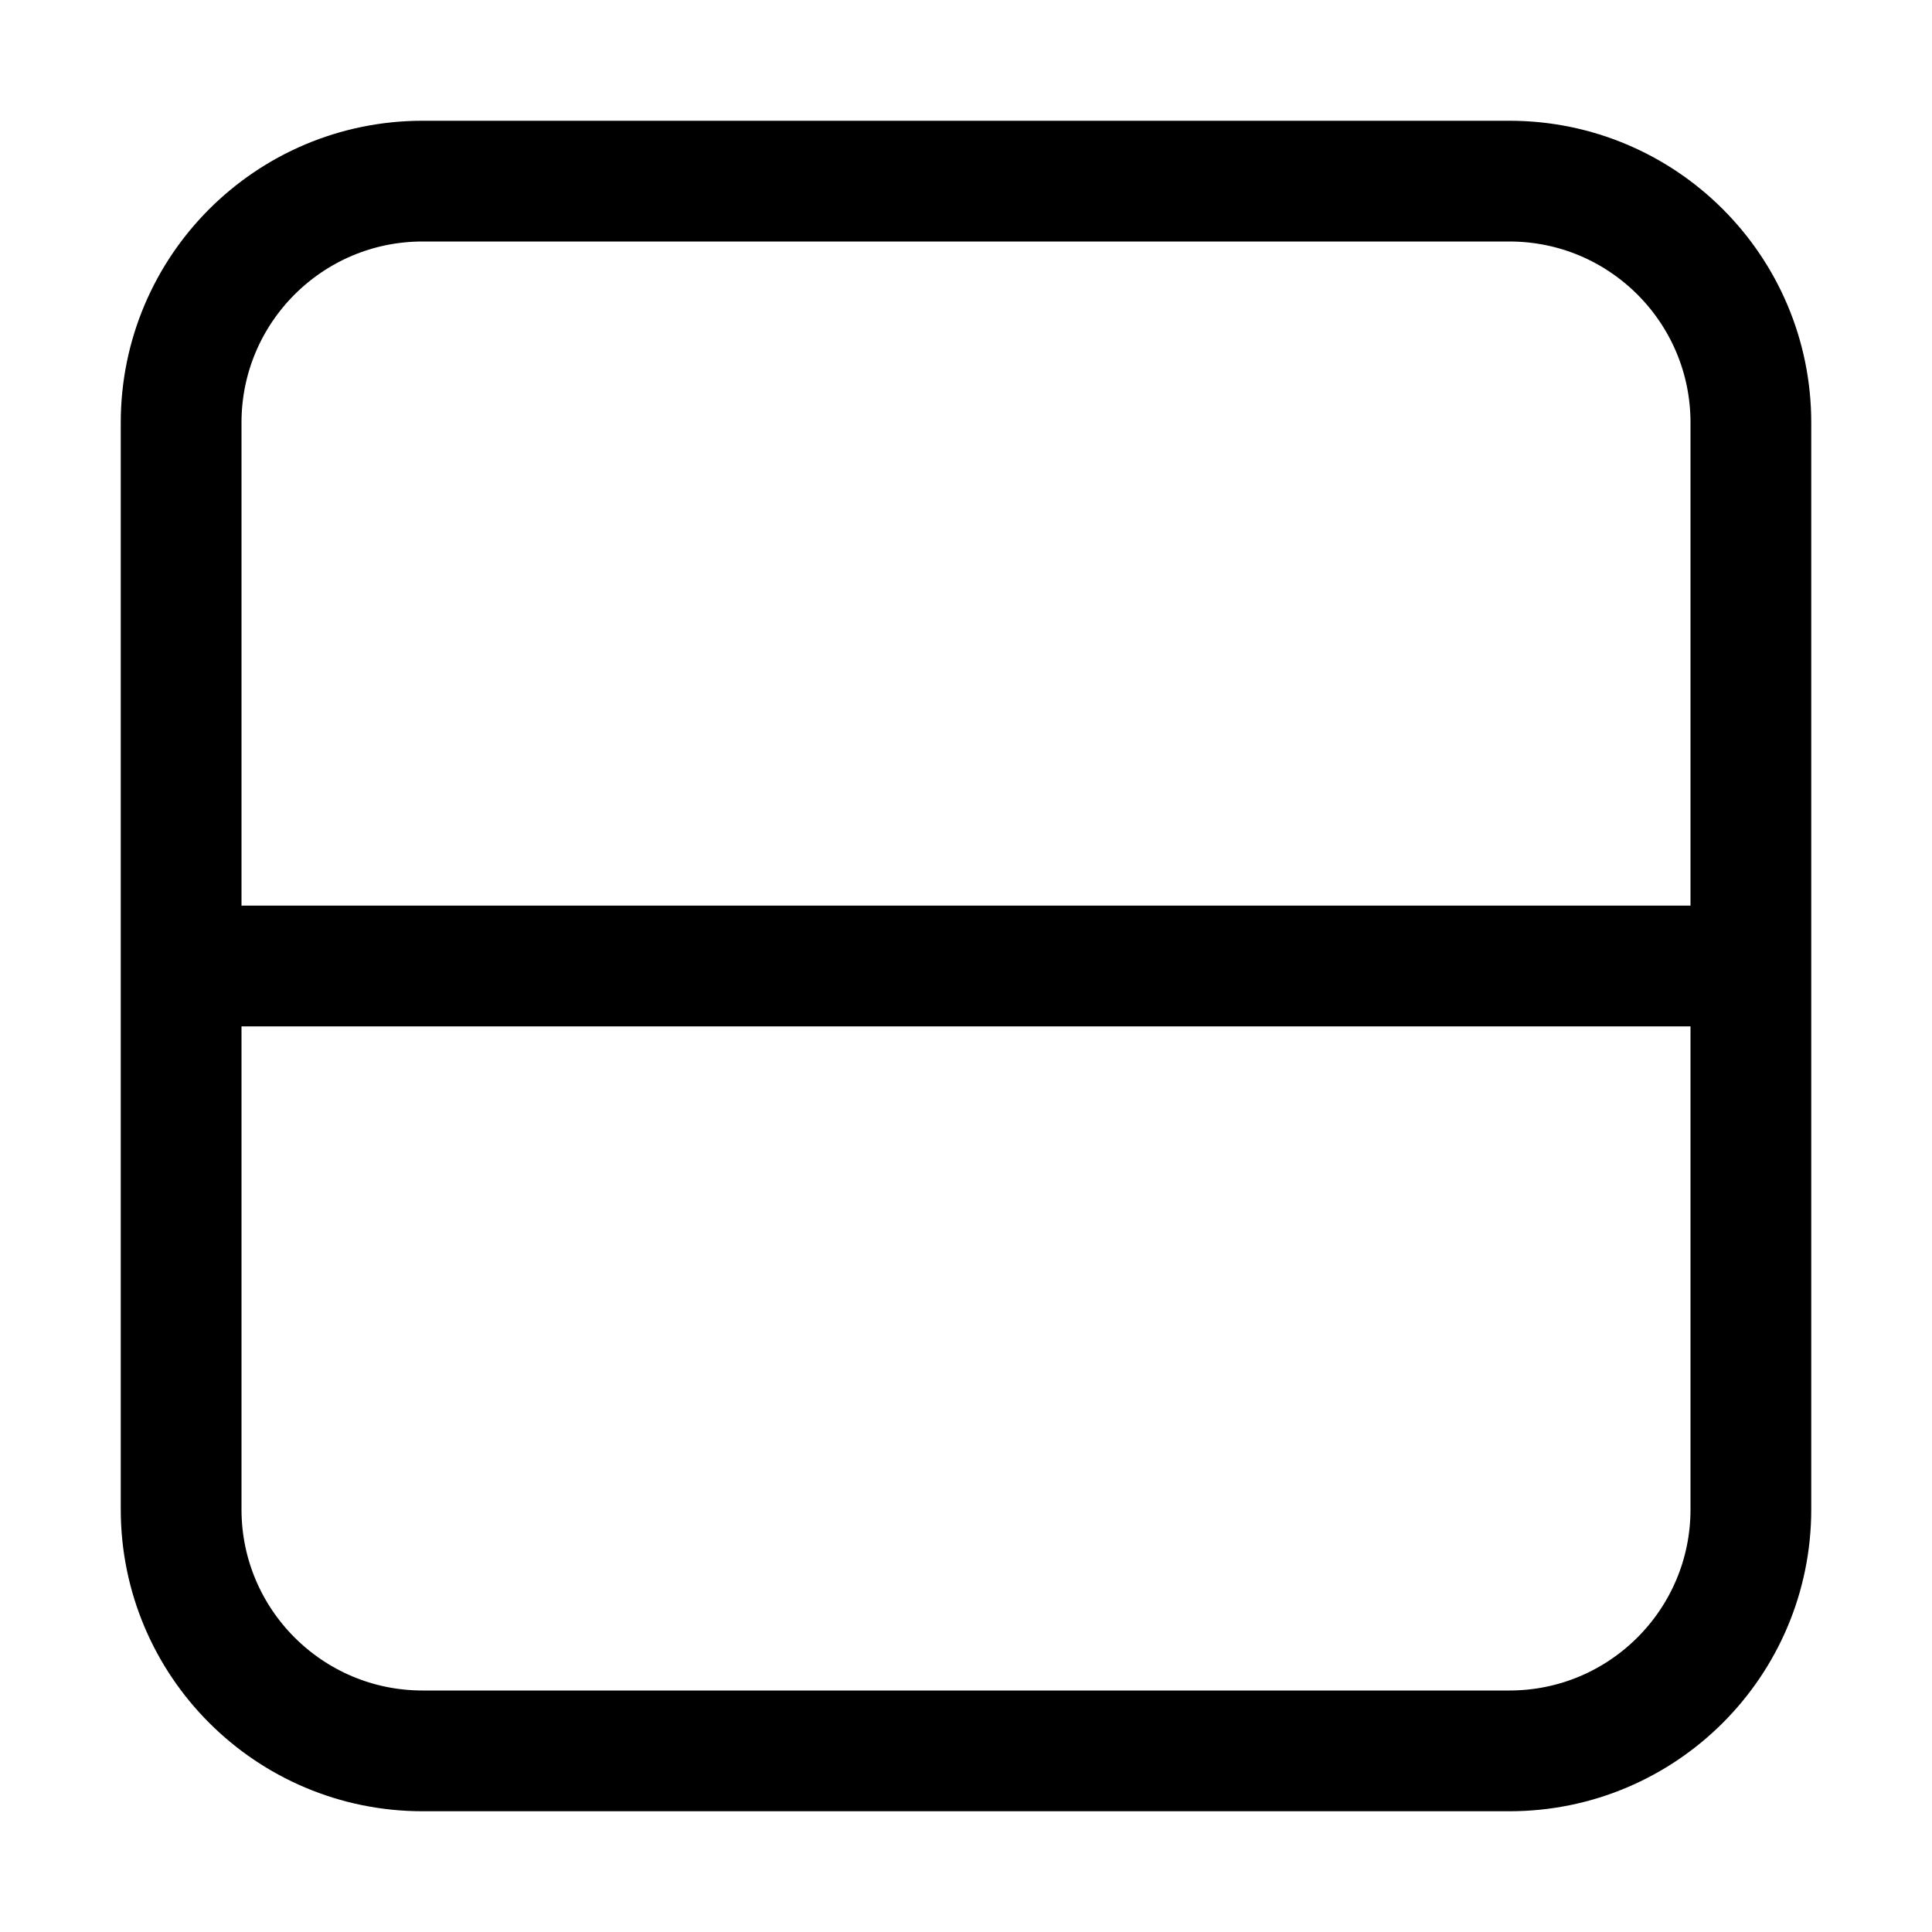
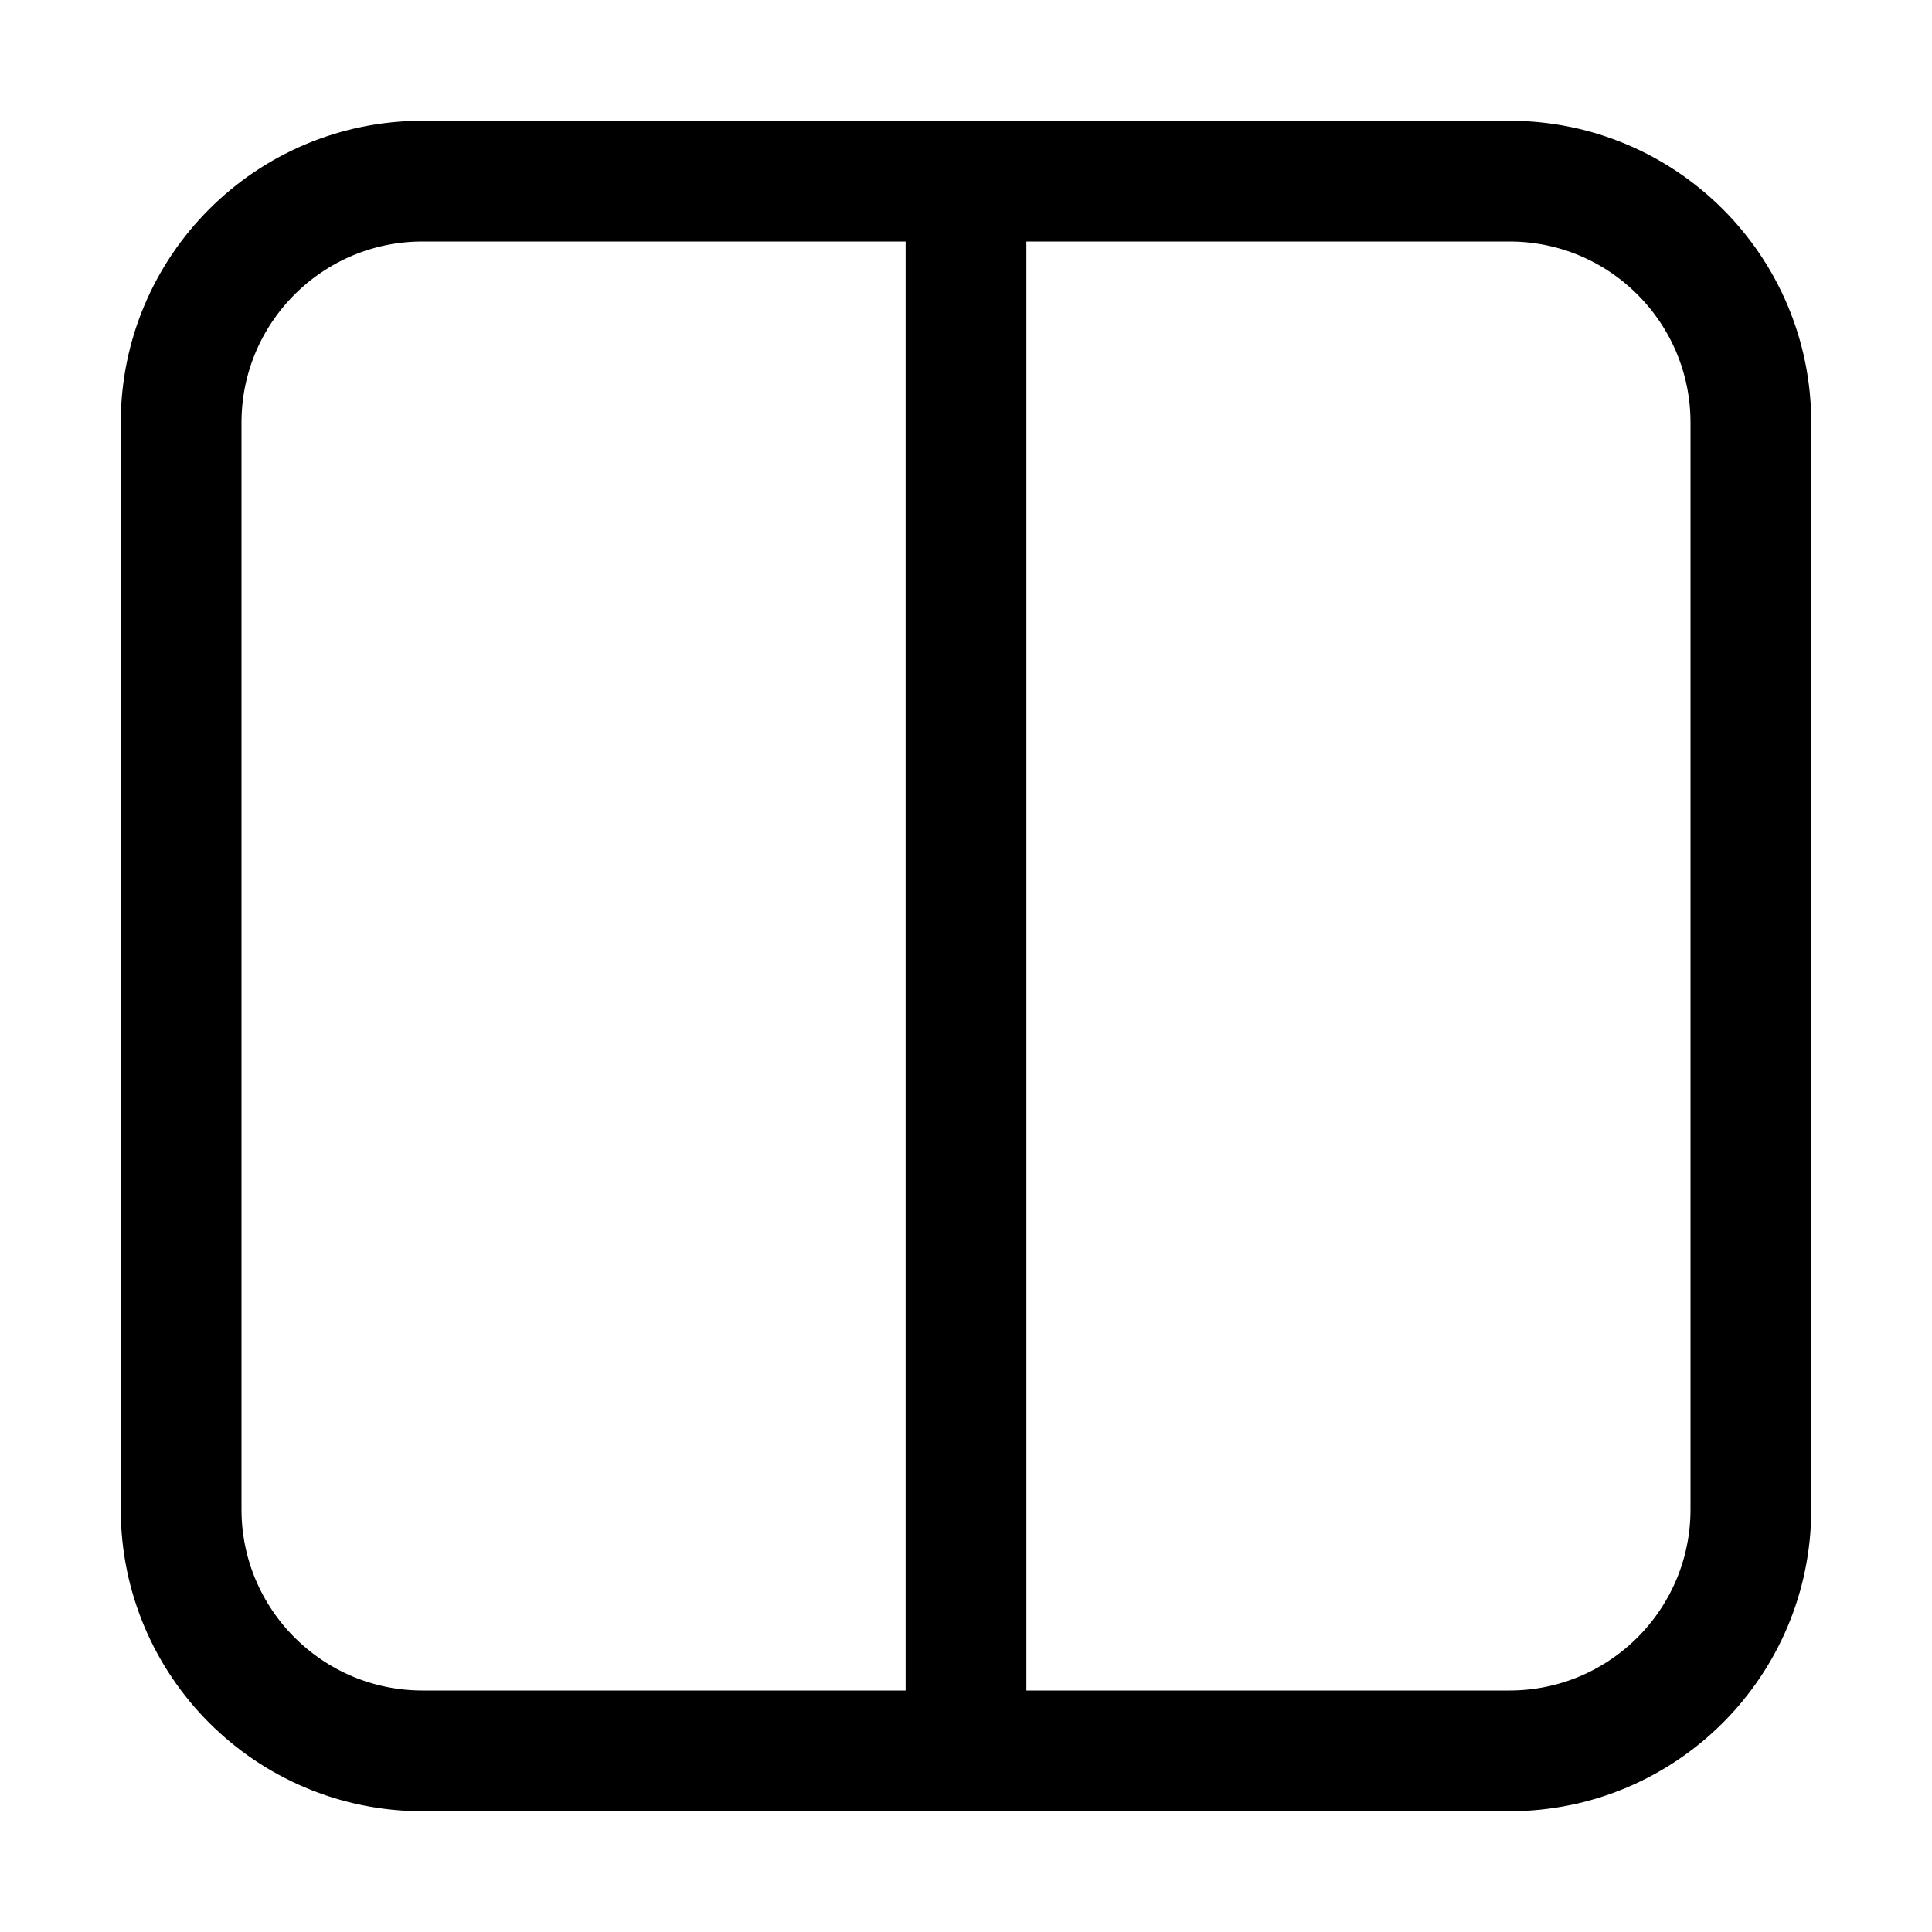
<svg xmlns="http://www.w3.org/2000/svg" fill="none" viewBox="0 0 16 16">
-   <path stroke="#000" stroke-linecap="round" d="M14.5 8h-13m0 0v4.5a2 2 0 0 0 2 2h9a2 2 0 0 0 2-2v-9a2 2 0 0 0-2-2h-9a2 2 0 0 0-2 2z" />
+   <path stroke="#000" stroke-linecap="round" d="M8 1.5v13m0 0h4.5a2 2 0 0 0 2-2v-9a2 2 0 0 0-2-2h-9a2 2 0 0 0-2 2v9a2 2 0 0 0 2 2z" />
</svg>
